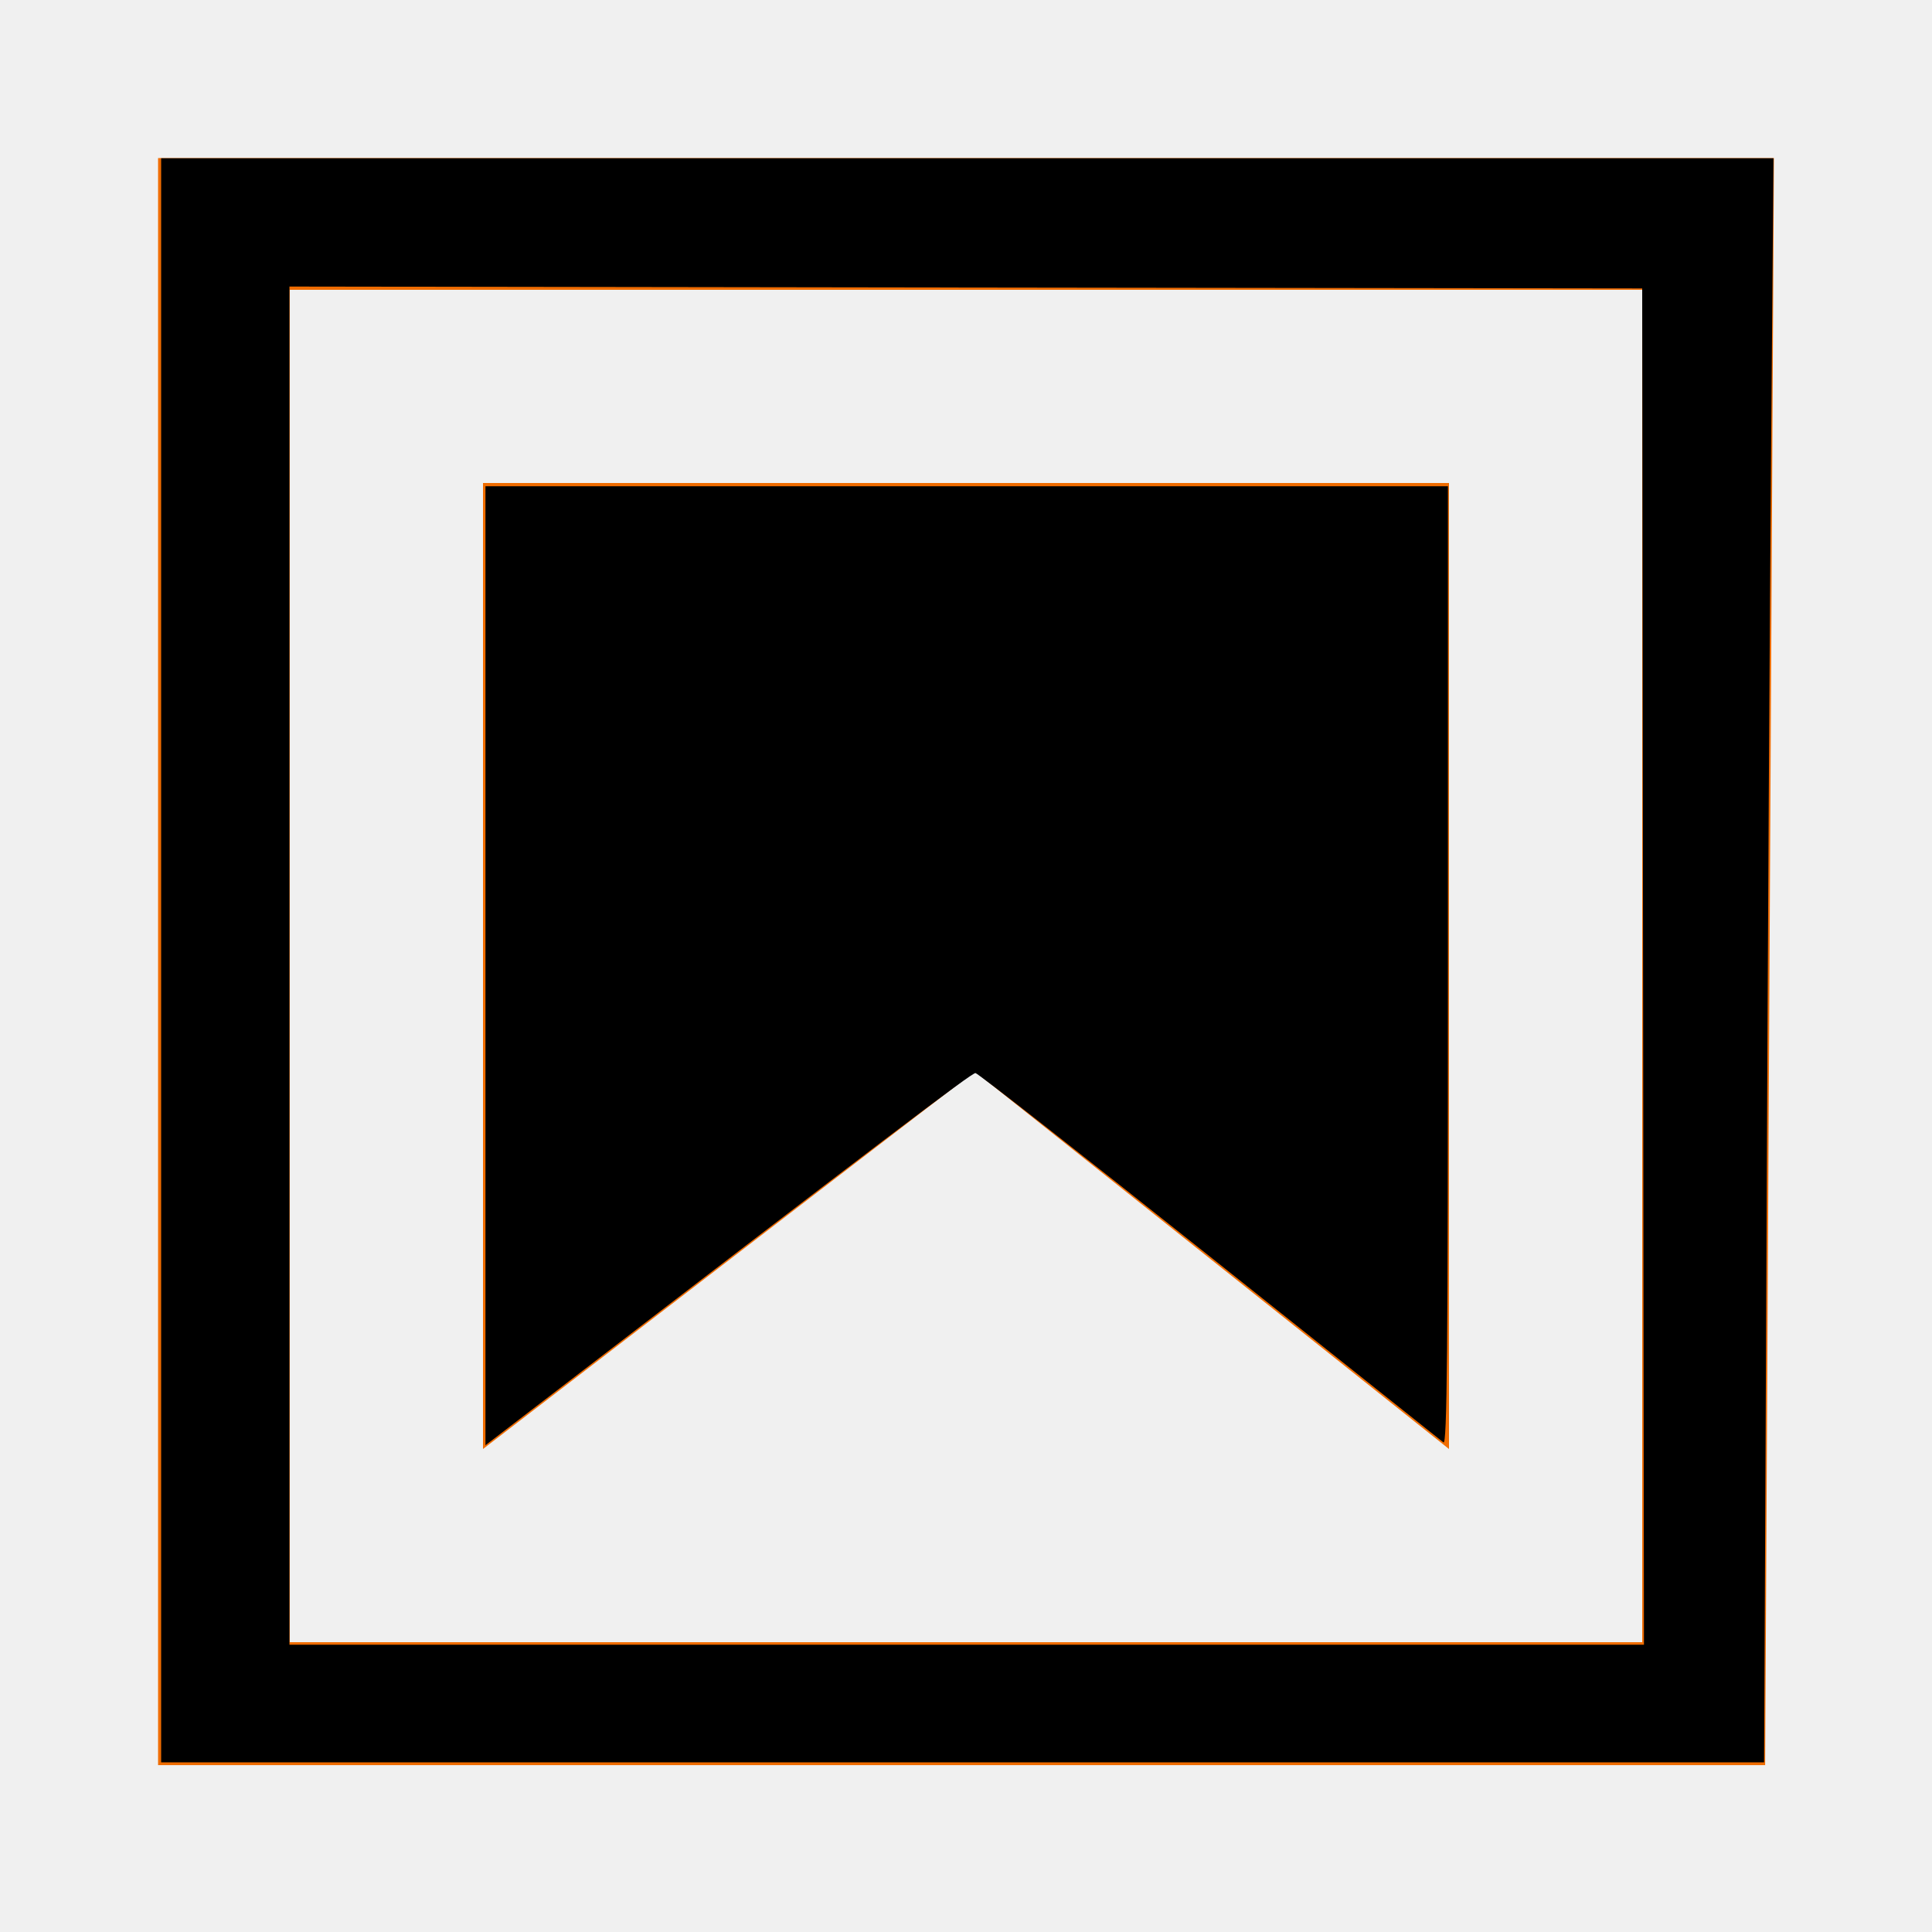
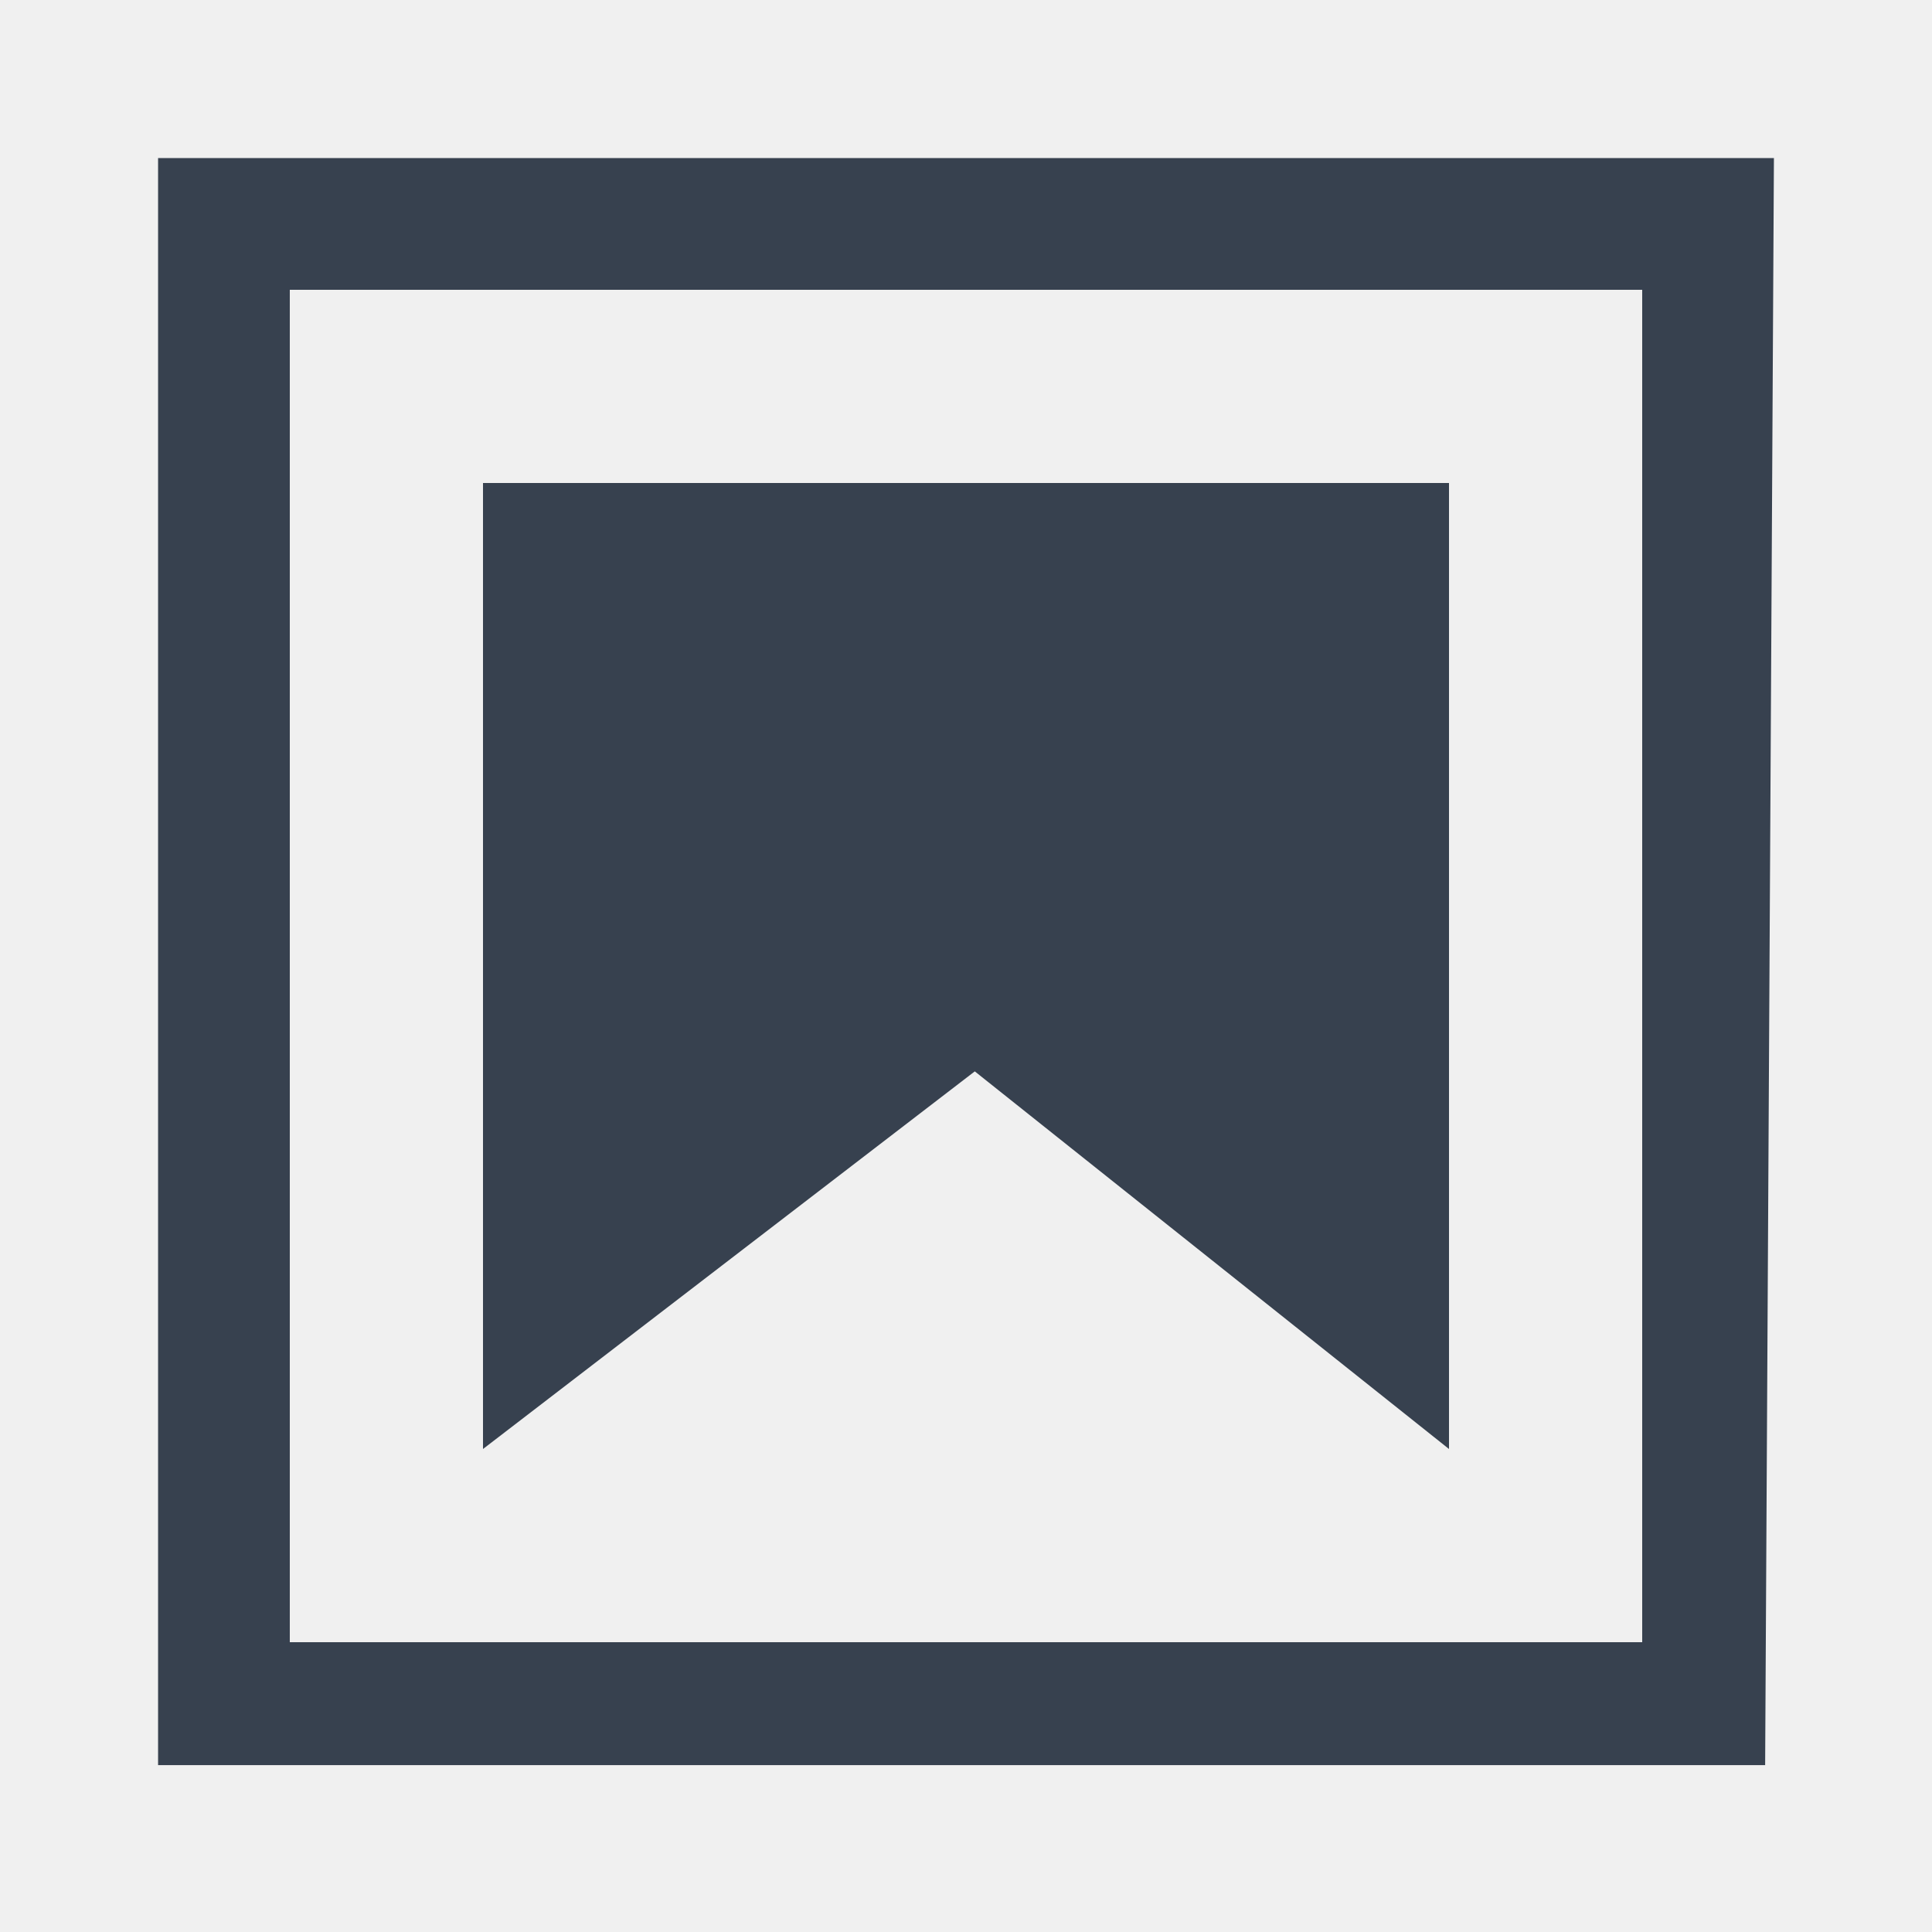
- <svg xmlns="http://www.w3.org/2000/svg" version="1.1" id="Layer_1" x="0px" y="0px" viewBox="0 0 22 22" style="enable-background:new 0 0 22 22;" xml:space="preserve">
-   <defs id="defs4025" />
-   <style type="text/css" id="style3883">
- 	.st0{fill:none;stroke:#FFFFFF;stroke-width:1.4;stroke-miterlimit:10;}
- 	.st1{fill:#EF6C00;}
- 	.st2{display:none;}
- 	.st3{display:inline;fill:none;stroke:#9E9E9E;stroke-width:2.000000e-02;stroke-miterlimit:10;}
- </style>
-   <path class="st0" d="M9.1,17.1" id="path3885" />
-   <path class="st0" d="M9.1,2.8" id="path3887" />
-   <path class="st0" d="M8.5,19.2" id="path3889" />
-   <path class="st0" d="M8.5,1.8" id="path3891" />
-   <path class="st1" d="M18.7,3.3v15.4H3.3V3.3H18.7 M20.2,1.8H1.8v18.3h18.3l0,0L20.2,1.8L20.2,1.8z" id="path3893" />
-   <g id="g3897">
-     <polygon class="st1" points="16.5,16.5 11.1,12.2 5.5,16.5 5.5,5.5 16.5,5.5  " id="polygon3895" />
-   </g>
-   <g id="grid" class="st2">
-     <line class="st3" x1="11" y1="0" x2="11" y2="22" id="line3899" />
-     <path class="st3" d="M21.5,11" id="path3901" />
-     <path class="st3" d="M0.4,11" id="path3903" />
-     <line class="st3" x1="0" y1="22" x2="22" y2="0" id="line3905" />
-     <line class="st3" x1="11" y1="0" x2="22" y2="11" id="line3907" />
-     <line class="st3" x1="0" y1="11" x2="11" y2="22" id="line3909" />
-     <line class="st3" x1="22" y1="11" x2="11" y2="22" id="line3911" />
-     <line class="st3" x1="11" y1="0" x2="0" y2="11" id="line3913" />
-     <line class="st3" x1="14.3" y1="0" x2="14.3" y2="22" id="line3915" />
-     <line class="st3" x1="7.7" y1="0" x2="7.7" y2="22" id="line3917" />
-     <line class="st3" x1="3.3" y1="0" x2="3.3" y2="22" id="line3919" />
-     <line class="st3" x1="18.7" y1="0" x2="18.7" y2="22" id="line3921" />
-     <line class="st3" x1="22" y1="11" x2="0" y2="11" id="line3923" />
-     <line class="st3" x1="22" y1="14.3" x2="0" y2="14.3" id="line3925" />
-     <line class="st3" x1="22" y1="7.7" x2="0" y2="7.7" id="line3927" />
-     <line class="st3" x1="22" y1="3.3" x2="0" y2="3.3" id="line3929" />
-     <line class="st3" x1="22" y1="18.7" x2="0" y2="18.7" id="line3931" />
-     <line class="st3" x1="2.2" y1="0" x2="2.2" y2="22" id="line3933" />
-     <line class="st3" x1="19.8" y1="0" x2="19.8" y2="22" id="line3935" />
-     <line class="st3" x1="0" y1="19.8" x2="22" y2="19.8" id="line3937" />
-     <line class="st3" x1="0" y1="2.2" x2="22" y2="2.2" id="line3939" />
-     <line class="st3" x1="17.6" y1="0" x2="17.6" y2="22" id="line3941" />
-     <line class="st3" x1="11" y1="1.6" x2="20.3" y2="11" id="line3943" />
-     <line class="st3" x1="1.6" y1="11" x2="11" y2="20.3" id="line3945" />
-     <line class="st3" x1="20.3" y1="11" x2="11" y2="20.3" id="line3947" />
-     <line class="st3" x1="11" y1="1.6" x2="1.6" y2="11" id="line3949" />
-     <line class="st3" x1="0" y1="0" x2="22" y2="22" id="line3951" />
-     <line class="st3" x1="6.6" y1="0" x2="6.6" y2="22" id="line3953" />
-     <line class="st3" x1="15.4" y1="0" x2="15.4" y2="22" id="line3955" />
-     <line class="st3" x1="0" y1="15.4" x2="22" y2="15.4" id="line3957" />
-     <line class="st3" x1="0" y1="6.6" x2="22" y2="6.6" id="line3959" />
-     <line class="st3" x1="20.9" y1="22" x2="0" y2="1.1" id="line3961" />
-     <line class="st3" x1="1.1" y1="0" x2="22" y2="20.9" id="line3963" />
-     <path class="st3" d="M22,22" id="path3965" />
-     <path class="st3" d="M0,0" id="path3967" />
-     <line class="st3" x1="20.9" y1="22" x2="0" y2="1.1" id="line3969" />
-     <line class="st3" x1="1.1" y1="0" x2="22" y2="20.9" id="line3971" />
-     <line class="st3" x1="0" y1="20.9" x2="20.9" y2="0" id="line3973" />
-     <line class="st3" x1="22" y1="1.1" x2="1.1" y2="22" id="line3975" />
-     <line class="st3" x1="4.4" y1="0" x2="4.4" y2="22" id="line3977" />
-     <line class="st3" x1="22" y1="17.6" x2="0" y2="17.6" id="line3979" />
-     <line class="st3" x1="22" y1="4.4" x2="0" y2="4.4" id="line3981" />
-     <rect x="7.9" y="7.9" transform="matrix(0.7071 -0.7071 0.7071 0.7071 -4.5549 11.0015)" class="st3" width="6.2" height="6.2" id="rect3983" />
-     <line class="st3" x1="0" y1="16.5" x2="22" y2="16.5" id="line3985" />
-     <line class="st3" x1="16.5" y1="22" x2="16.5" y2="0" id="line3987" />
-     <line class="st3" x1="5.5" y1="22" x2="5.5" y2="0" id="line3989" />
-     <line class="st3" x1="22" y1="5.5" x2="0" y2="5.5" id="line3991" />
-     <line class="st3" x1="12.1" y1="0" x2="12.1" y2="22" id="line3993" />
-     <line class="st3" x1="13.2" y1="0" x2="13.2" y2="22" id="line3995" />
-     <line class="st3" x1="8.8" y1="22" x2="8.8" y2="0" id="line3997" />
-     <line class="st3" x1="9.9" y1="22" x2="9.9" y2="0" id="line3999" />
-     <line class="st3" x1="0" y1="7.7" x2="22" y2="7.7" id="line4001" />
-     <line class="st3" x1="0" y1="14.3" x2="22" y2="14.3" id="line4003" />
-     <line class="st3" x1="0" y1="9.9" x2="22" y2="9.9" id="line4005" />
-     <line class="st3" x1="0" y1="8.8" x2="22" y2="8.8" id="line4007" />
-     <line class="st3" x1="22" y1="13.2" x2="0" y2="13.2" id="line4009" />
-     <line class="st3" x1="22" y1="12.1" x2="0" y2="12.1" id="line4011" />
-     <line class="st3" x1="1.1" y1="0" x2="1.1" y2="22" id="line4013" />
-     <line class="st3" x1="20.9" y1="0" x2="20.9" y2="22" id="line4015" />
-     <line class="st3" x1="0" y1="1.1" x2="22" y2="1.1" id="line4017" />
-     <line class="st3" x1="0" y1="20.9" x2="22" y2="20.9" id="line4019" />
-   </g>
-   <path style="stroke-width:0.041" d="M 5.528,10.996 V 5.537 h 5.48 5.48 v 5.464 c 0,4.366 -0.01,5.456 -0.051,5.424 -0.028,-0.022 -1.227,-0.977 -2.665,-2.121 -1.438,-1.144 -2.637,-2.083 -2.664,-2.085 -0.042,-0.004 -1.06,0.768 -5.143,3.903 l -0.437,0.335 z" id="path4029" />
-   <path style="stroke-width:0.041" d="M 1.835,10.935 V 1.802 h 9.18 9.18 l -0.027,3.278 c -0.015,1.803 -0.039,5.912 -0.053,9.133 l -0.027,5.855 H 10.961 1.835 Z M 18.71,11.006 18.7,3.284 10.998,3.274 3.296,3.263 v 7.733 7.733 h 7.712 7.712 z" id="path4031" />
+ <svg xmlns="http://www.w3.org/2000/svg" width="22" height="22" viewBox="0 0 22 22" fill="none">
+   <path d="M18.7 3.3V18.7H3.3V3.3H18.7ZM20.2 1.8H1.8V20.1H20.1L20.2 1.8Z" fill="#37414F" />
+   <path d="M16.5 16.5L11.1 12.2L5.5 16.5V5.5H16.5V16.5Z" fill="#37414F" />
</svg>
